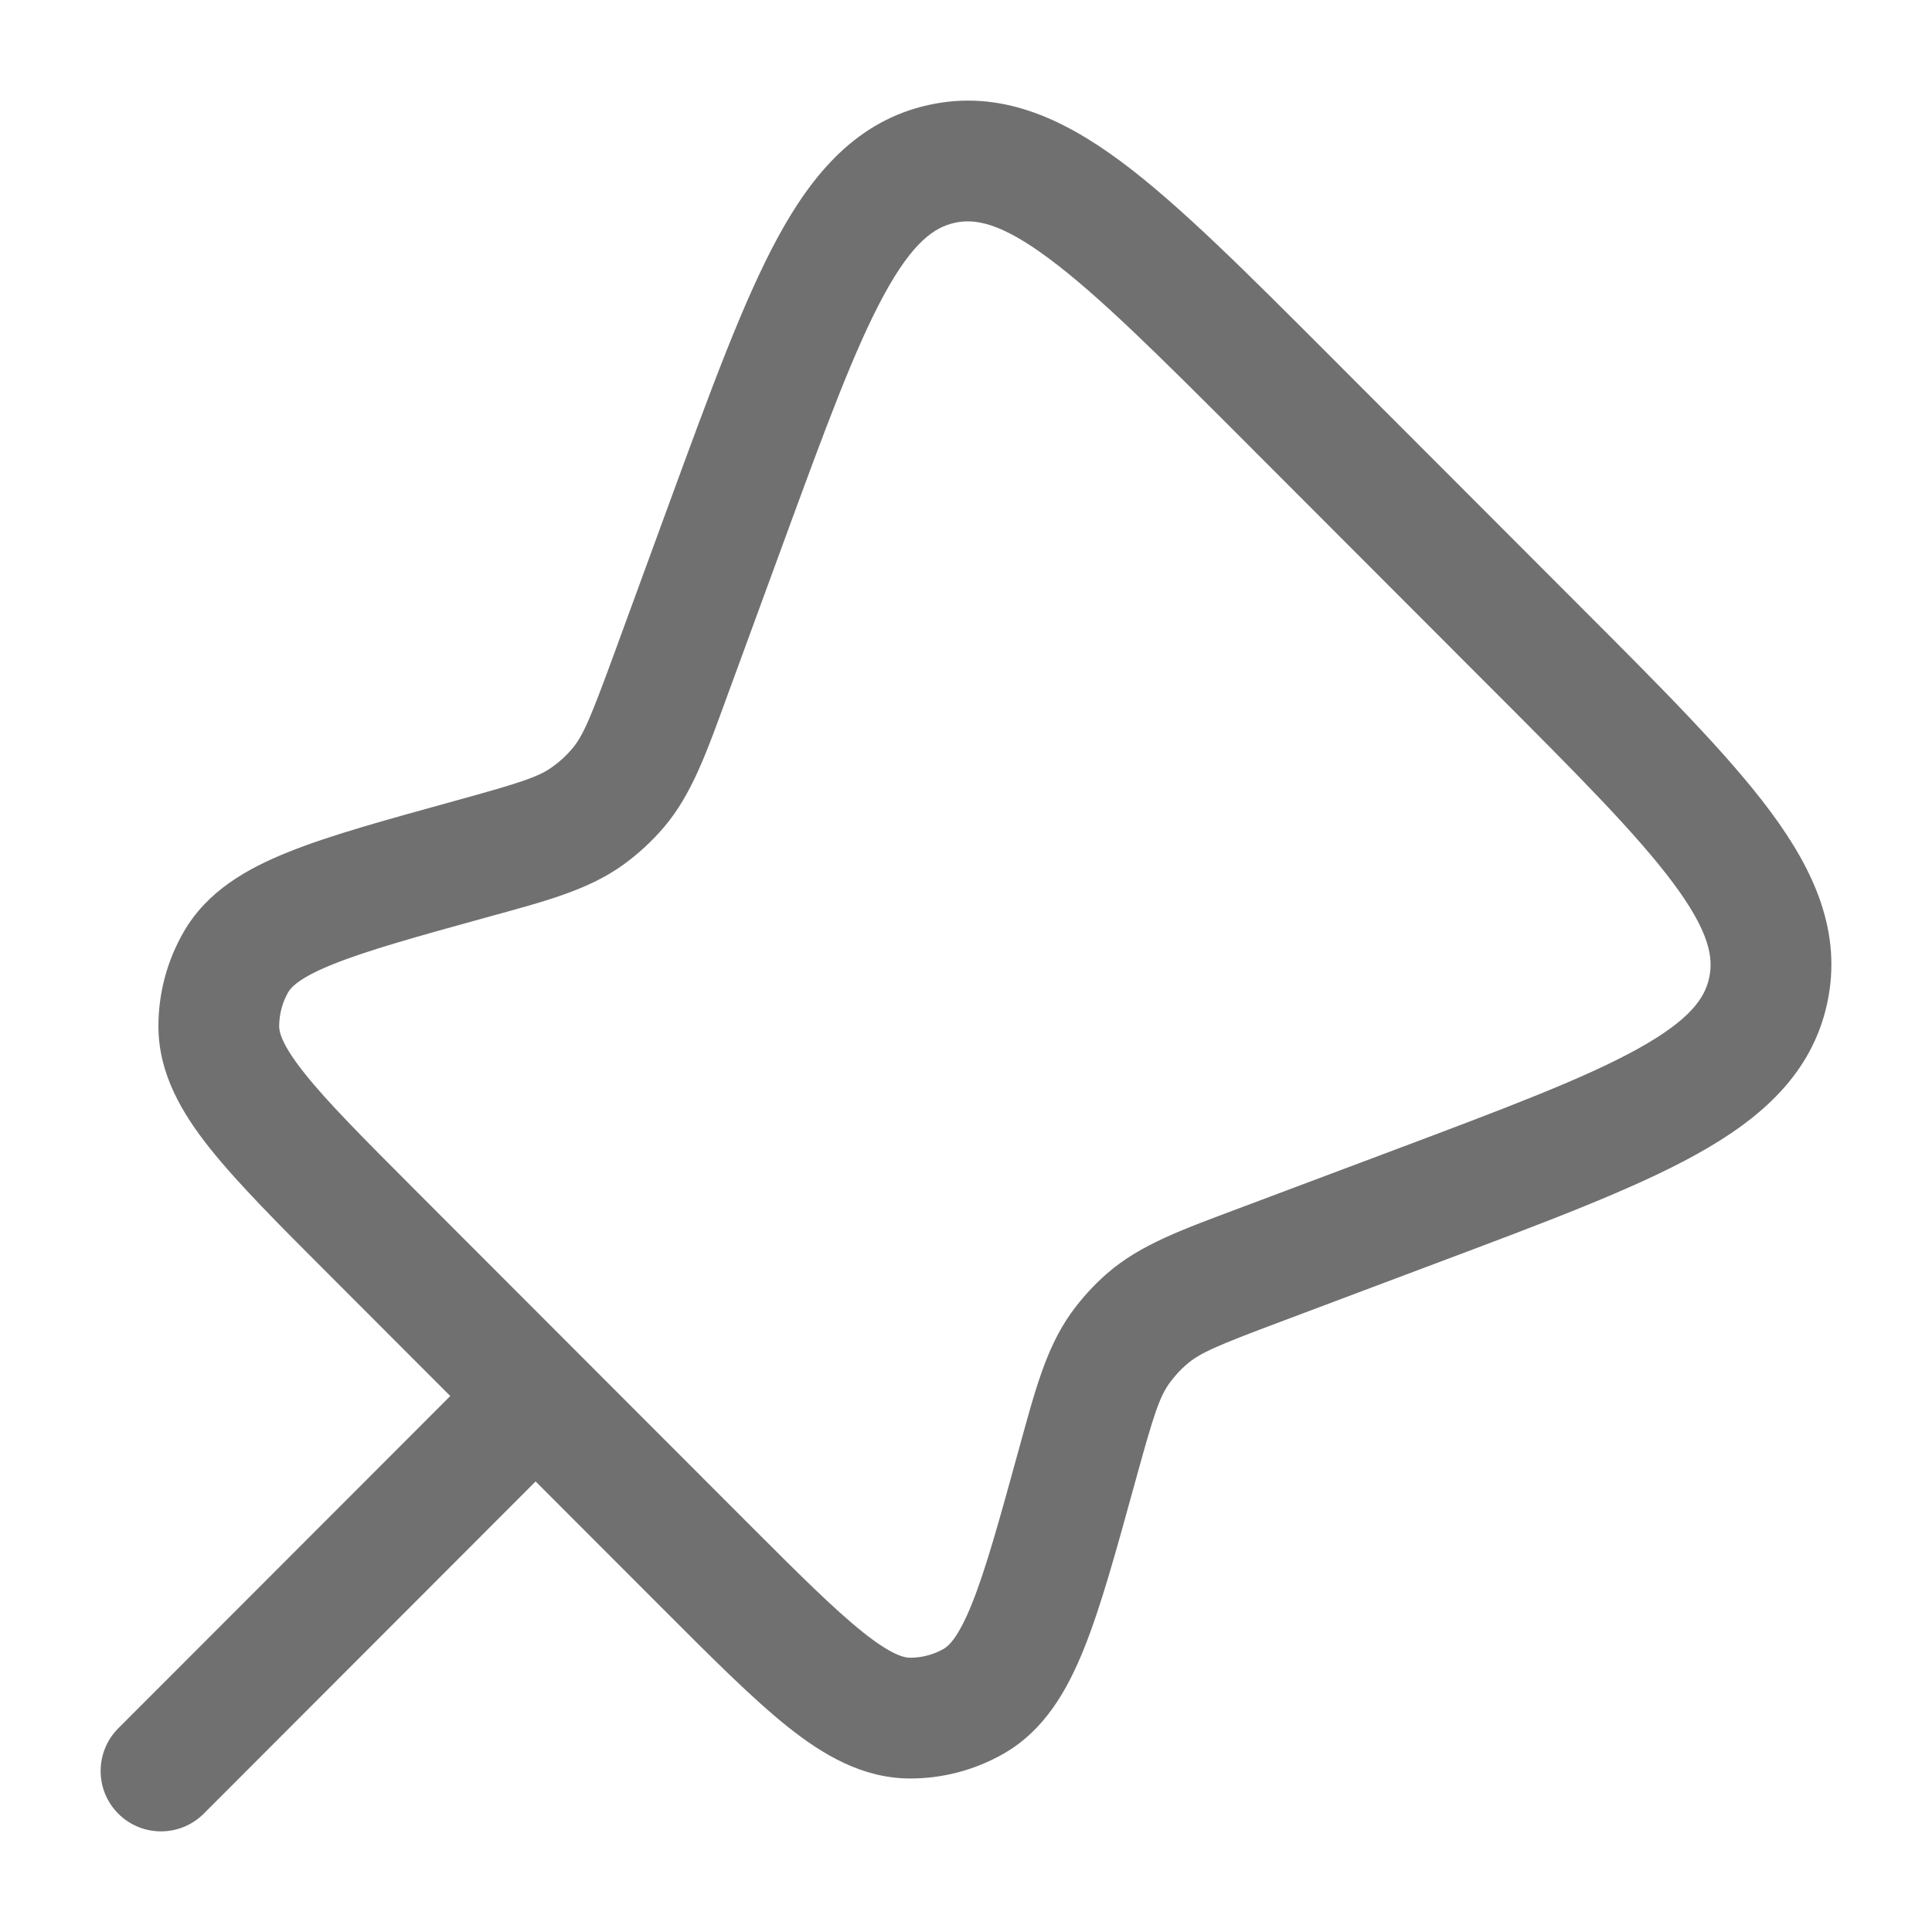
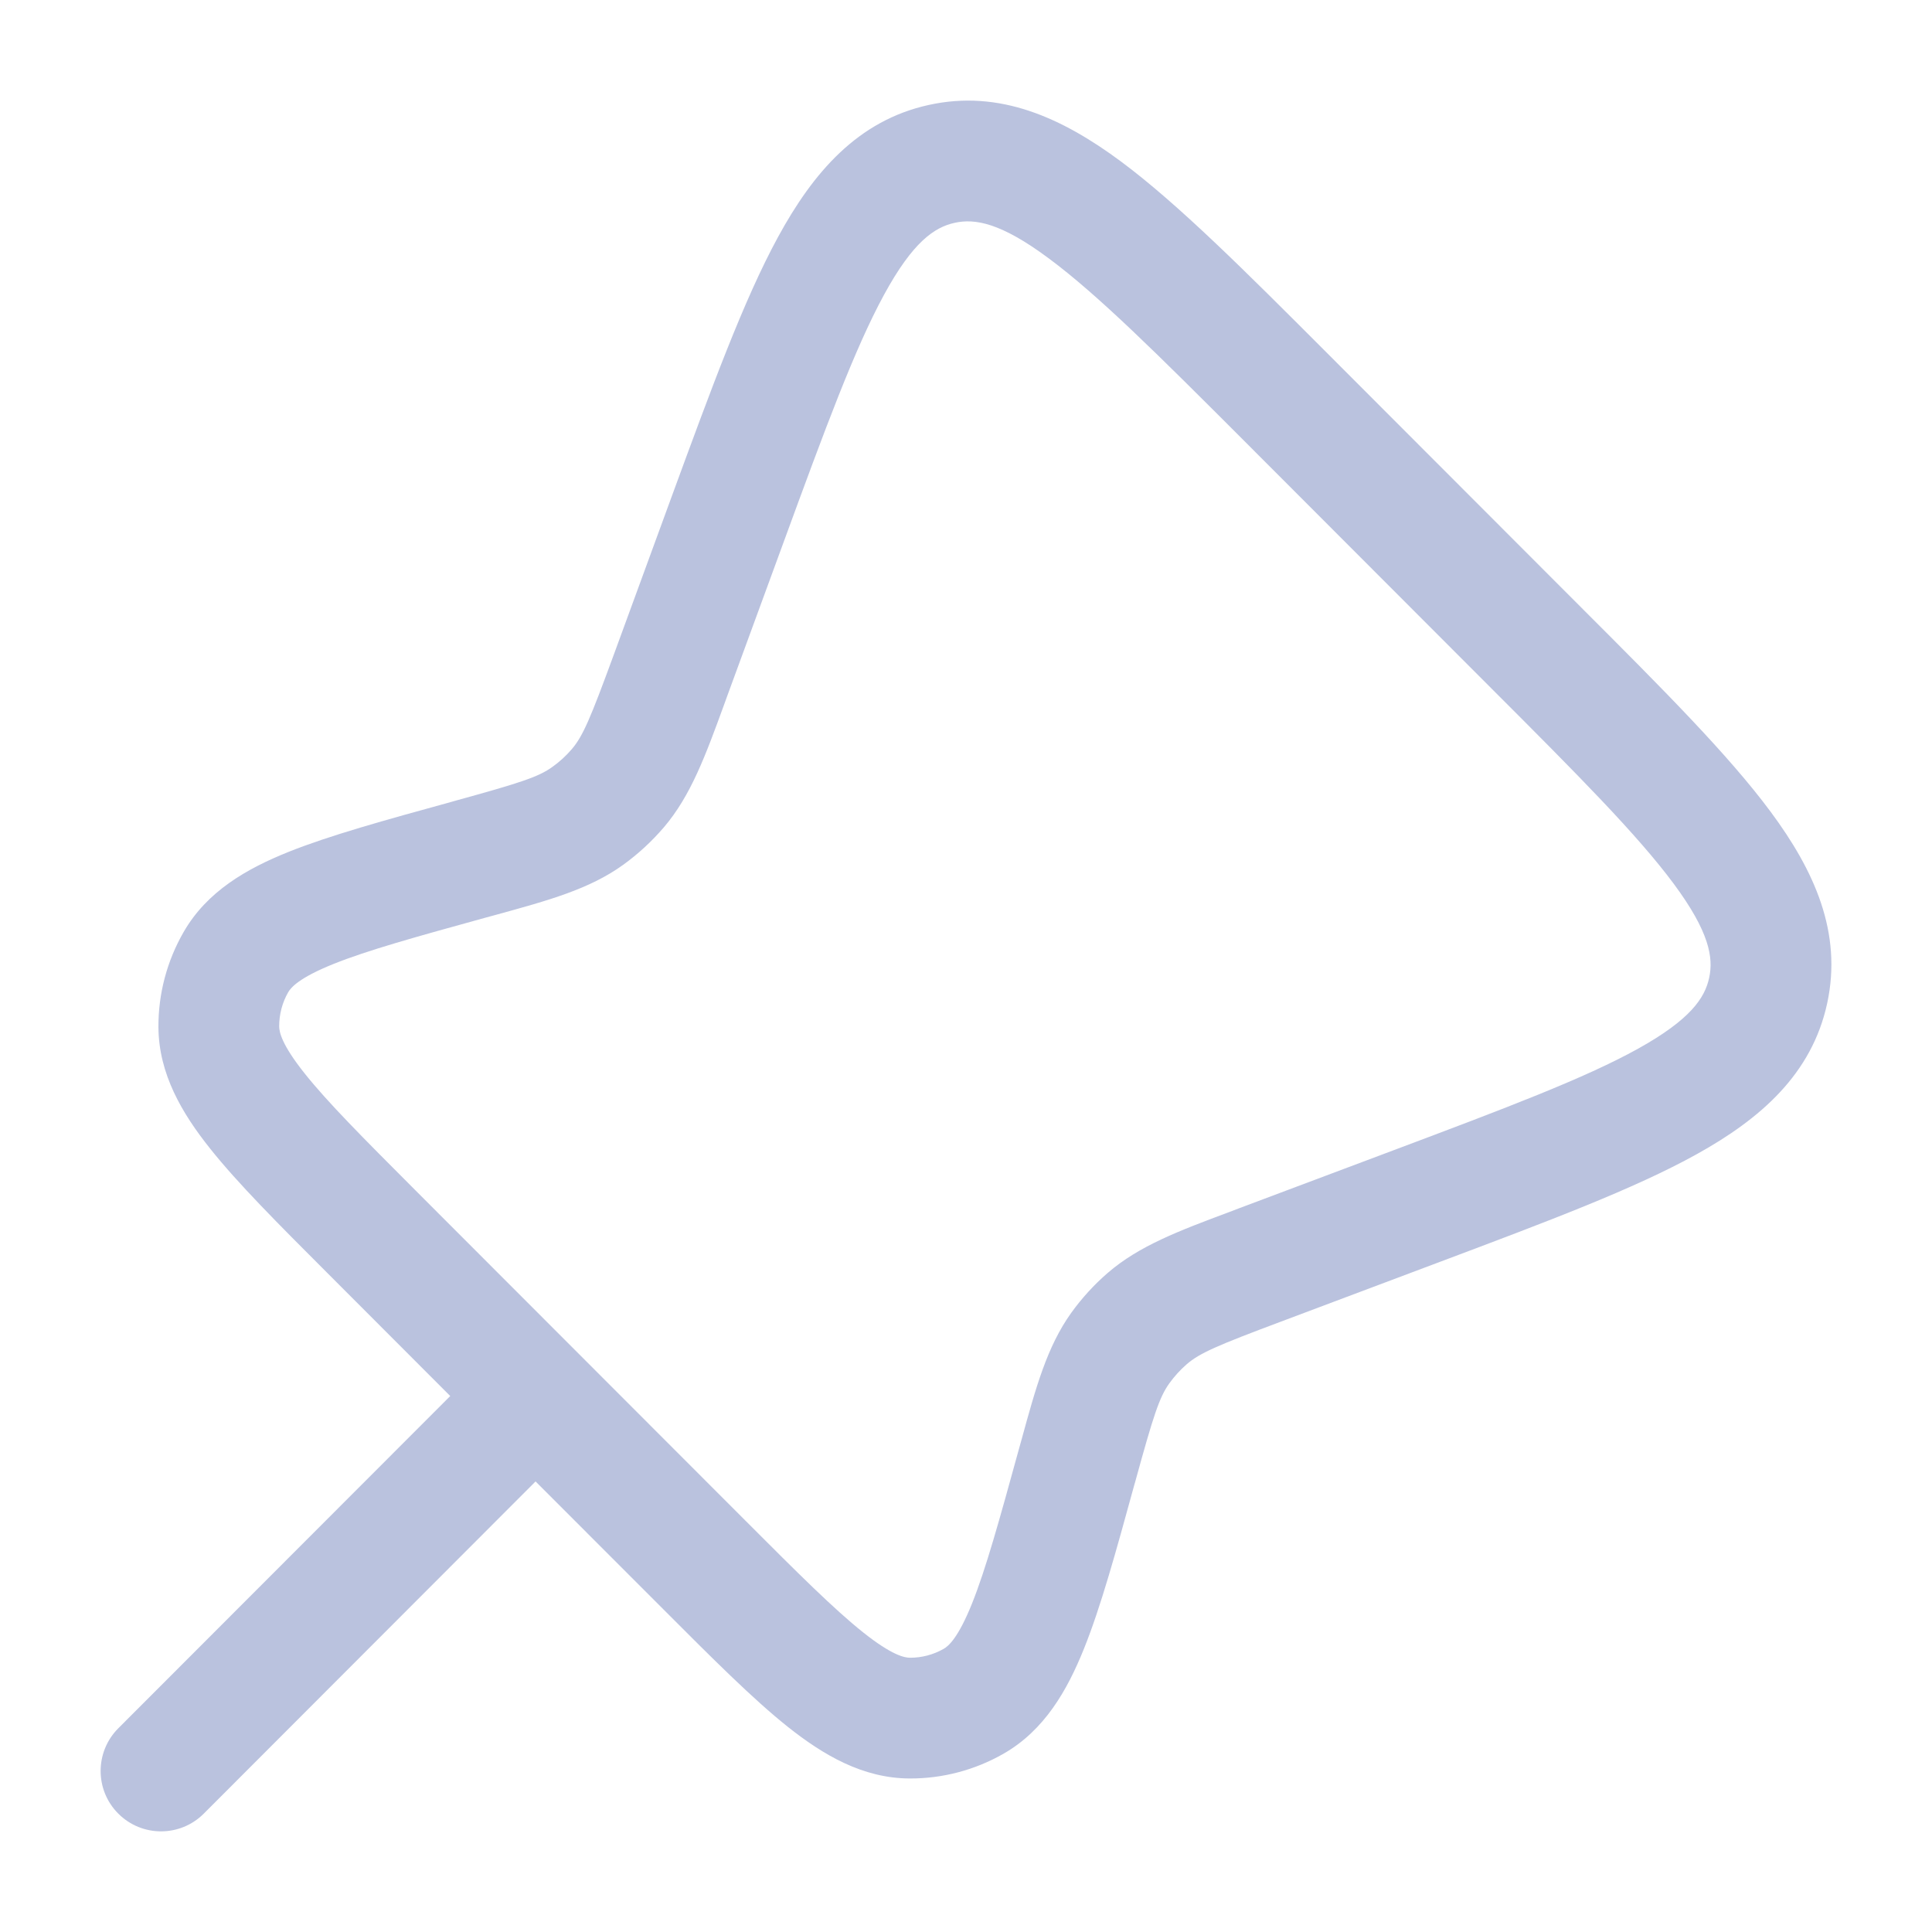
<svg xmlns="http://www.w3.org/2000/svg" width="800px" height="800px" viewBox="0 0 24 24" fill="none">
  <g id="SVGRepo_bgCarrier" stroke-width="0" />
  <g id="SVGRepo_tracerCarrier" stroke-linecap="round" stroke-linejoin="round" />
  <g id="SVGRepo_iconCarrier">
-     <path d="M15.989 4.95L16.52 4.42V4.42L15.989 4.95ZM19.072 8.036L18.541 8.566L19.072 8.036ZM8.738 19.429L8.208 19.959L8.738 19.429ZM4.622 15.308L5.152 14.778L4.622 15.308ZM17.567 14.994L17.303 14.292L17.567 14.994ZM15.65 15.715L15.914 16.417H15.914L15.65 15.715ZM8.332 8.382L7.628 8.124L8.332 8.382ZM9.027 6.486L9.731 6.744V6.744L9.027 6.486ZM5.845 10.674L6.044 11.396L5.845 10.674ZM7.302 10.135L6.863 9.526L6.863 9.526L7.302 10.135ZM7.676 9.79L8.247 10.277H8.247L7.676 9.79ZM14.251 16.381L14.742 16.948L14.742 16.948L14.251 16.381ZM13.381 18.201L12.657 18.002V18.002L13.381 18.201ZM13.917 16.747L13.307 16.309L13.307 16.309L13.917 16.747ZM2.718 12.755L1.968 12.76L1.968 12.76L2.718 12.755ZM2.93 11.952L2.281 11.578H2.281L2.93 11.952ZM11.305 21.343L11.306 20.593H11.306L11.305 21.343ZM12.093 21.135L11.722 20.483L11.722 20.483L12.093 21.135ZM11.697 2.036L11.859 2.768L11.697 2.036ZM1.469 21.47C1.177 21.763 1.177 22.238 1.47 22.531C1.763 22.823 2.238 22.823 2.531 22.53L1.469 21.47ZM7.184 17.872C7.477 17.579 7.476 17.104 7.183 16.811C6.89 16.519 6.415 16.519 6.123 16.812L7.184 17.872ZM15.459 5.48L18.541 8.566L19.602 7.506L16.52 4.42L15.459 5.48ZM9.269 18.899L5.152 14.778L4.091 15.838L8.208 19.959L9.269 18.899ZM17.303 14.292L15.386 15.012L15.914 16.417L17.831 15.696L17.303 14.292ZM9.036 8.64L9.731 6.744L8.322 6.228L7.628 8.124L9.036 8.64ZM6.044 11.396C6.756 11.2 7.297 11.062 7.74 10.744L6.863 9.526C6.691 9.651 6.466 9.724 5.646 9.95L6.044 11.396ZM7.628 8.124C7.335 8.923 7.243 9.142 7.105 9.304L8.247 10.277C8.6 9.862 8.782 9.333 9.036 8.64L7.628 8.124ZM7.74 10.744C7.927 10.609 8.097 10.452 8.247 10.277L7.105 9.304C7.034 9.388 6.953 9.462 6.863 9.526L7.74 10.744ZM15.386 15.012C14.697 15.271 14.172 15.457 13.76 15.813L14.742 16.948C14.903 16.808 15.119 16.715 15.914 16.417L15.386 15.012ZM14.104 18.4C14.329 17.581 14.402 17.357 14.526 17.184L13.307 16.309C12.99 16.752 12.853 17.292 12.657 18.002L14.104 18.4ZM13.76 15.813C13.59 15.96 13.438 16.127 13.307 16.309L14.526 17.184C14.589 17.097 14.661 17.017 14.742 16.948L13.76 15.813ZM5.152 14.778C4.506 14.131 4.068 13.691 3.784 13.334C3.498 12.975 3.469 12.82 3.468 12.751L1.968 12.76C1.972 13.342 2.261 13.83 2.61 14.268C2.96 14.707 3.471 15.218 4.091 15.838L5.152 14.778ZM5.646 9.95C4.8 10.184 4.104 10.374 3.583 10.584C3.063 10.792 2.571 11.073 2.281 11.578L3.58 12.326C3.615 12.266 3.717 12.146 4.142 11.976C4.565 11.806 5.163 11.639 6.044 11.396L5.646 9.95ZM3.468 12.751C3.468 12.602 3.506 12.455 3.58 12.326L2.281 11.578C2.074 11.937 1.966 12.345 1.968 12.76L3.468 12.751ZM8.208 19.959C8.832 20.584 9.345 21.099 9.786 21.451C10.227 21.802 10.718 22.092 11.304 22.093L11.306 20.593C11.237 20.593 11.081 20.564 10.721 20.277C10.362 19.991 9.919 19.55 9.269 18.899L8.208 19.959ZM12.657 18.002C12.413 18.89 12.246 19.492 12.075 19.919C11.903 20.347 11.782 20.449 11.722 20.483L12.465 21.786C12.974 21.496 13.257 21 13.467 20.477C13.678 19.953 13.869 19.252 14.104 18.4L12.657 18.002ZM11.304 22.093C11.711 22.094 12.111 21.988 12.465 21.786L11.722 20.483C11.595 20.555 11.452 20.593 11.306 20.593L11.304 22.093ZM18.541 8.566C19.605 9.63 20.34 10.37 20.792 10.979C21.235 11.577 21.286 11.896 21.232 12.146L22.698 12.463C22.888 11.585 22.538 10.816 21.997 10.086C21.463 9.366 20.631 8.535 19.602 7.506L18.541 8.566ZM17.831 15.696C19.192 15.185 20.294 14.773 21.077 14.338C21.872 13.897 22.508 13.342 22.698 12.463L21.232 12.146C21.178 12.397 21 12.665 20.349 13.027C19.686 13.395 18.711 13.763 17.303 14.292L17.831 15.696ZM16.52 4.42C15.484 3.383 14.648 2.544 13.925 2.006C13.191 1.462 12.418 1.109 11.536 1.304L11.859 2.768C12.109 2.713 12.428 2.763 13.03 3.211C13.643 3.666 14.388 4.408 15.459 5.48L16.52 4.42ZM9.731 6.744C10.252 5.321 10.616 4.334 10.981 3.663C11.34 3.003 11.609 2.824 11.859 2.768L11.536 1.304C10.654 1.498 10.101 2.143 9.664 2.946C9.233 3.738 8.827 4.852 8.322 6.228L9.731 6.744ZM2.531 22.53L7.184 17.872L6.123 16.812L1.469 21.47L2.531 22.53Z" fill="#707070" />
+     <path fill-rule="evenodd" clip-rule="evenodd" d="M16.475 4.375L19.647 7.551C20.655 8.559 21.471 9.376 21.997 10.086C22.538 10.816 22.888 11.585 22.698 12.463C22.508 13.341 21.872 13.897 21.077 14.338C20.305 14.767 19.224 15.173 17.891 15.674L15.914 16.417C15.119 16.715 14.903 16.808 14.742 16.947C14.661 17.017 14.589 17.097 14.526 17.184C14.402 17.357 14.329 17.581 14.104 18.4L14.091 18.445C13.863 19.276 13.674 19.962 13.467 20.477C13.257 21 12.974 21.495 12.465 21.786C12.111 21.988 11.711 22.094 11.304 22.093C10.718 22.092 10.227 21.801 9.786 21.451C9.352 21.105 8.85 20.602 8.241 19.992L6.653 18.403L2.531 22.53C2.238 22.823 1.763 22.823 1.47 22.53C1.177 22.238 1.177 21.763 1.469 21.47L5.593 17.342L4.058 15.805C3.453 15.2 2.954 14.7 2.61 14.268C2.261 13.83 1.972 13.342 1.968 12.76C1.966 12.345 2.074 11.937 2.281 11.578C2.571 11.073 3.063 10.792 3.583 10.583C4.095 10.378 4.776 10.19 5.601 9.963L5.646 9.95C6.466 9.724 6.691 9.651 6.863 9.526C6.953 9.462 7.034 9.387 7.105 9.304C7.243 9.141 7.335 8.923 7.628 8.124L8.344 6.168C8.839 4.819 9.239 3.726 9.664 2.946C10.101 2.143 10.654 1.498 11.536 1.304C12.418 1.109 13.191 1.462 13.925 2.006C14.637 2.536 15.46 3.359 16.475 4.375ZM13.03 3.211C12.428 2.763 12.109 2.713 11.859 2.768C11.609 2.823 11.34 3.003 10.981 3.663C10.616 4.334 10.252 5.321 9.731 6.744L9.036 8.64C9.023 8.676 9.01 8.712 8.997 8.748C8.763 9.389 8.582 9.884 8.247 10.277C8.097 10.452 7.927 10.609 7.74 10.744C7.321 11.046 6.813 11.185 6.155 11.366C6.119 11.376 6.082 11.386 6.044 11.396C5.163 11.639 4.565 11.805 4.142 11.975C3.717 12.146 3.615 12.266 3.58 12.326C3.506 12.455 3.468 12.601 3.468 12.75C3.469 12.82 3.498 12.975 3.784 13.334C4.068 13.691 4.506 14.131 5.152 14.778L9.269 18.899C9.919 19.55 10.362 19.991 10.721 20.277C11.081 20.564 11.237 20.593 11.306 20.593C11.452 20.593 11.595 20.555 11.722 20.483C11.782 20.449 11.903 20.347 12.075 19.919C12.246 19.492 12.413 18.89 12.657 18.002C12.668 17.965 12.678 17.928 12.688 17.891C12.868 17.235 13.007 16.728 13.307 16.309C13.438 16.127 13.59 15.96 13.76 15.813C14.15 15.476 14.642 15.291 15.279 15.053C15.314 15.04 15.35 15.026 15.386 15.012L17.303 14.292C18.711 13.763 19.686 13.395 20.349 13.027C21 12.665 21.178 12.397 21.232 12.146C21.286 11.896 21.235 11.577 20.792 10.979C20.34 10.37 19.605 9.63 18.541 8.566L15.459 5.48C14.388 4.408 13.643 3.666 13.03 3.211Z" fill="#bac2de" />
  </g>
</svg>
